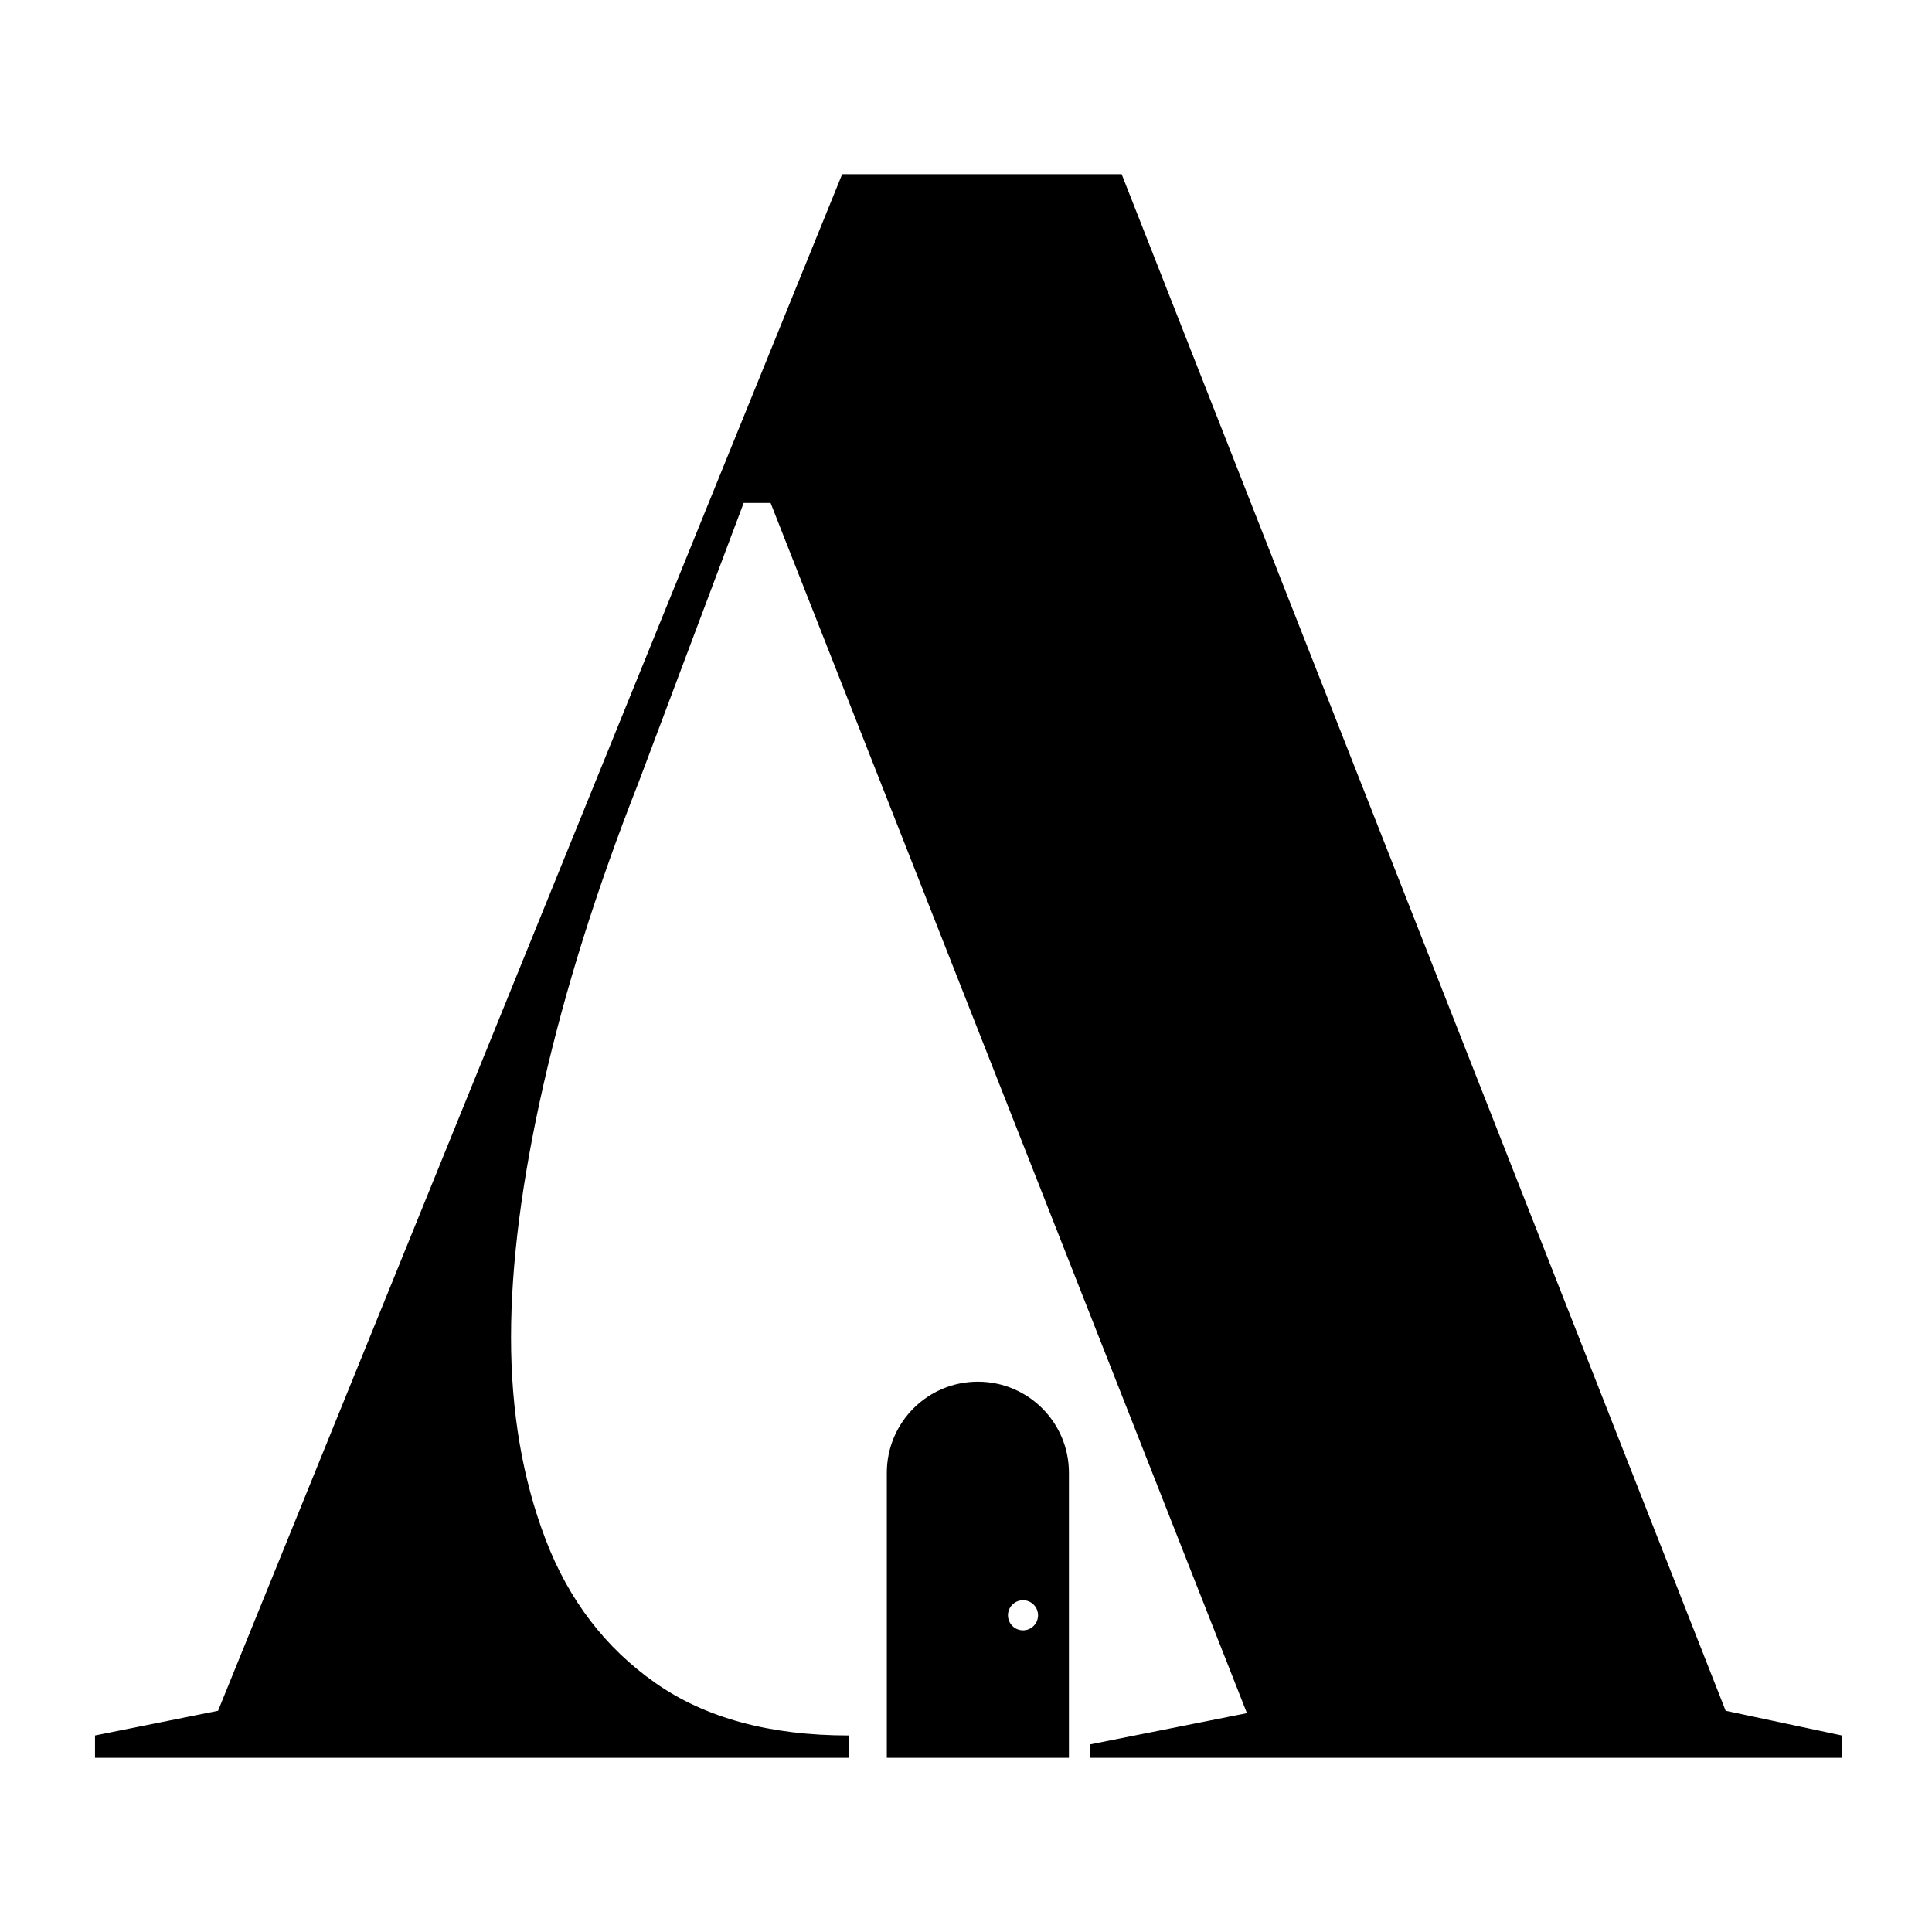
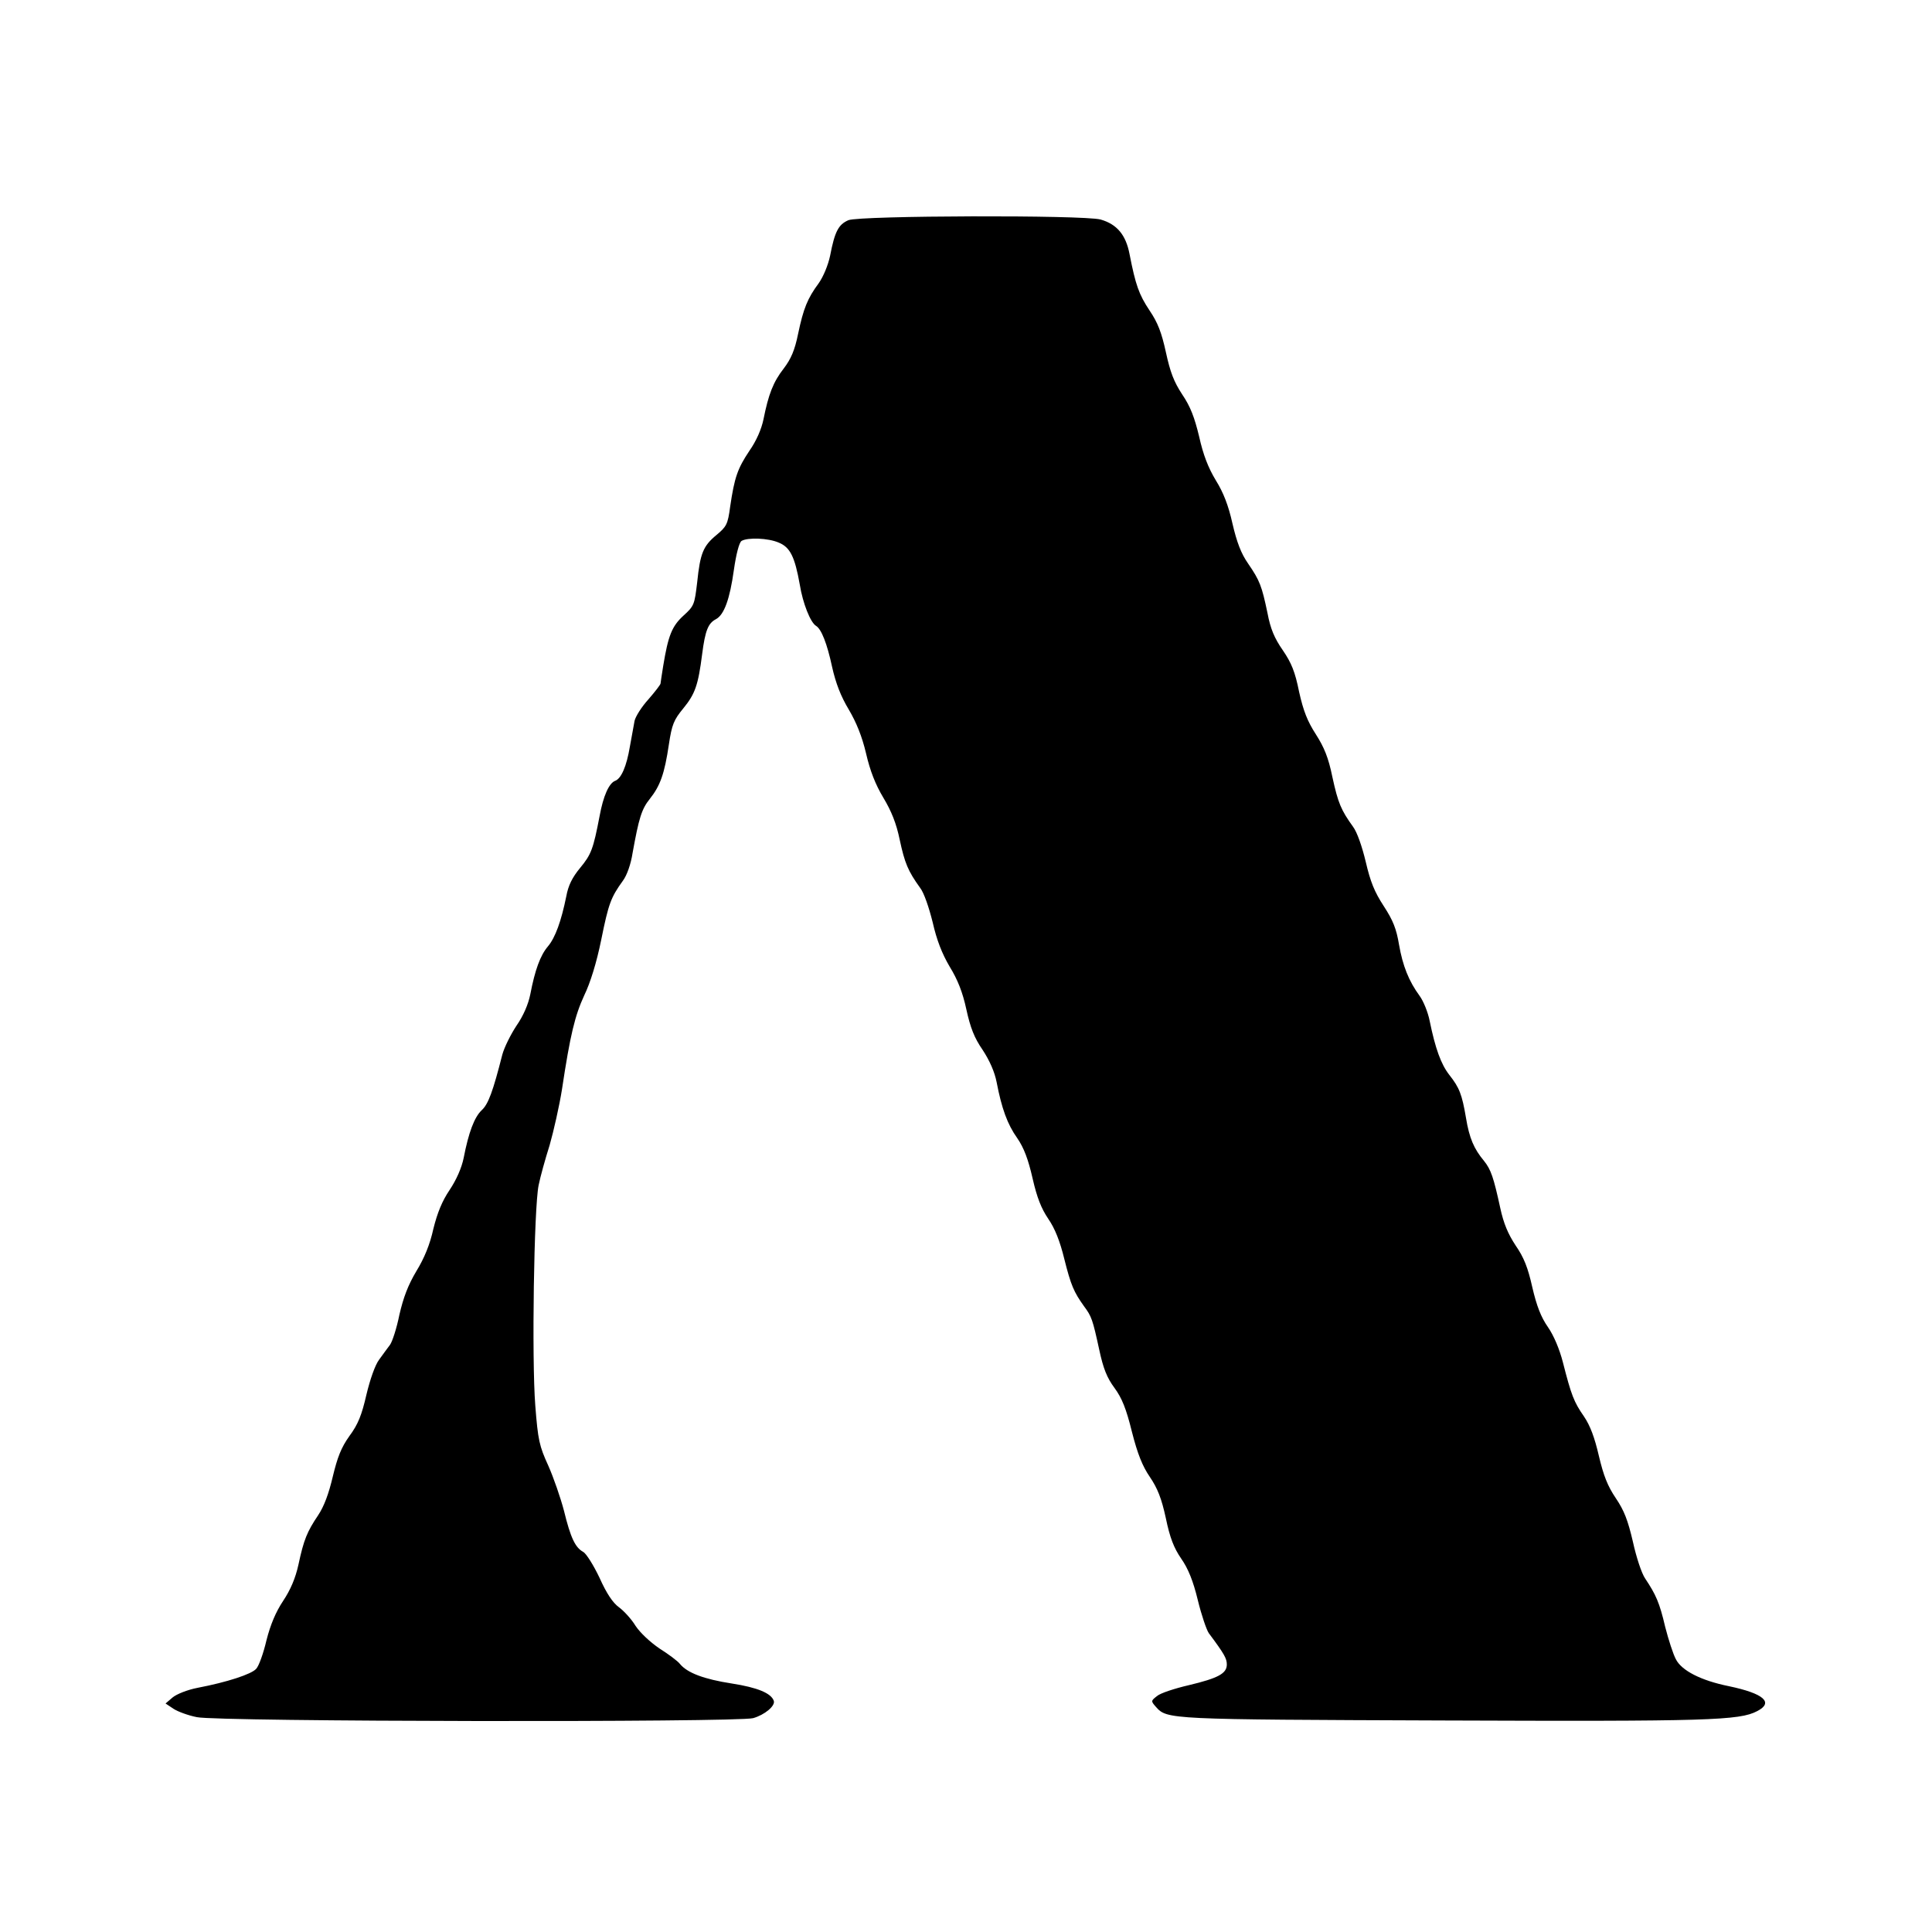
- <svg xmlns="http://www.w3.org/2000/svg" viewBox="-6 -11 122 122" fill="#000000">
-   <path d="M0.0 100.0V98.59L7.77 97.03L47.18 0.0H64.83L102.97 97.03L110.31 98.59V100.0H62.85V99.15L72.74 97.18L42.66 20.76H40.96L34.32 38.42Q30.37 48.45 28.32 57.49Q26.27 66.53 26.27 73.45Q26.27 80.51 28.46 86.23Q30.65 91.95 35.38 95.27Q40.11 98.59 47.60 98.59V100.0Z" />
-   <path fill-rule="evenodd" d="M50 100V82a5.75 5.75 0 0 1 11.5 0V100ZM57.65 91a.95.95 0 1 0 1.9 0a.95.95 0 1 0-1.9 0Z" />
+ <svg xmlns="http://www.w3.org/2000/svg" viewBox="0 0 58.00 58.00">
+   <path fill="#000000" d="M5.91 51.55C5.65 51.50 5.33 51.38 5.21 51.30L4.97 51.14L5.18 50.96C5.30 50.86 5.62 50.73 5.93 50.67C6.82 50.50 7.55 50.26 7.69 50.10C7.77 50.02 7.91 49.63 8.00 49.24C8.12 48.77 8.28 48.39 8.50 48.06C8.72 47.73 8.87 47.38 8.96 46.97C9.12 46.22 9.22 45.98 9.55 45.49C9.73 45.22 9.87 44.84 9.99 44.33C10.13 43.75 10.24 43.46 10.49 43.11C10.75 42.76 10.86 42.48 11.00 41.87C11.11 41.41 11.26 40.98 11.38 40.82C11.49 40.67 11.64 40.46 11.71 40.37C11.78 40.27 11.91 39.87 11.99 39.47C12.11 38.95 12.25 38.58 12.50 38.16C12.74 37.77 12.91 37.35 13.01 36.89C13.13 36.41 13.27 36.06 13.50 35.72C13.70 35.42 13.86 35.06 13.92 34.76C14.07 33.99 14.24 33.54 14.46 33.33C14.66 33.15 14.80 32.76 15.08 31.66C15.14 31.44 15.33 31.06 15.50 30.80C15.71 30.50 15.86 30.15 15.92 29.85C16.06 29.12 16.22 28.68 16.45 28.41C16.67 28.15 16.85 27.65 17.00 26.91C17.06 26.58 17.18 26.34 17.42 26.05C17.75 25.65 17.81 25.49 18.00 24.50C18.11 23.90 18.28 23.51 18.47 23.44C18.65 23.37 18.81 23.01 18.91 22.41C18.96 22.12 19.03 21.77 19.05 21.64C19.08 21.51 19.26 21.22 19.47 20.99C19.67 20.76 19.83 20.55 19.83 20.52C19.83 20.49 19.87 20.25 19.91 19.99C20.06 19.08 20.17 18.80 20.52 18.48C20.84 18.19 20.85 18.15 20.93 17.48C21.02 16.61 21.11 16.39 21.51 16.06C21.81 15.81 21.85 15.74 21.92 15.21C22.05 14.33 22.14 14.07 22.50 13.53C22.71 13.23 22.86 12.88 22.92 12.59C23.07 11.84 23.21 11.47 23.53 11.06C23.75 10.77 23.86 10.51 23.96 10.02C24.12 9.26 24.24 8.96 24.58 8.50C24.72 8.30 24.86 7.96 24.92 7.68C25.06 6.95 25.17 6.74 25.47 6.61C25.82 6.47 32.51 6.45 33.04 6.59C33.53 6.73 33.80 7.05 33.91 7.63C34.09 8.55 34.19 8.84 34.51 9.32C34.76 9.69 34.87 9.98 35.00 10.57C35.13 11.17 35.24 11.46 35.49 11.84C35.74 12.21 35.86 12.53 36.00 13.11C36.12 13.65 36.27 14.04 36.50 14.42C36.73 14.79 36.88 15.18 37.00 15.72C37.13 16.28 37.26 16.62 37.47 16.92C37.82 17.43 37.88 17.59 38.05 18.40C38.14 18.88 38.26 19.16 38.51 19.52C38.77 19.90 38.88 20.17 39.00 20.77C39.13 21.35 39.25 21.65 39.50 22.04C39.75 22.43 39.88 22.74 40.00 23.33C40.17 24.11 40.26 24.32 40.62 24.82C40.74 24.98 40.89 25.41 41.00 25.87C41.14 26.47 41.26 26.77 41.54 27.20C41.82 27.63 41.92 27.88 42.00 28.36C42.11 28.99 42.29 29.45 42.62 29.90C42.73 30.05 42.87 30.39 42.92 30.65C43.09 31.48 43.26 31.95 43.51 32.27C43.81 32.65 43.89 32.85 44.01 33.56C44.11 34.17 44.25 34.49 44.55 34.85C44.76 35.11 44.84 35.35 45.04 36.27C45.14 36.73 45.27 37.04 45.50 37.39C45.75 37.75 45.87 38.06 46.00 38.64C46.13 39.20 46.26 39.54 46.47 39.84C46.65 40.10 46.82 40.51 46.92 40.90C47.17 41.88 47.25 42.09 47.55 42.52C47.74 42.80 47.87 43.15 48.00 43.71C48.14 44.30 48.26 44.61 48.51 44.98C48.76 45.35 48.87 45.64 49.02 46.28C49.12 46.74 49.28 47.23 49.39 47.39C49.71 47.87 49.82 48.11 49.99 48.84C50.09 49.23 50.23 49.66 50.31 49.81C50.48 50.15 51.06 50.45 51.90 50.62C52.95 50.84 53.26 51.11 52.75 51.37C52.22 51.65 51.29 51.68 43.33 51.65C35.04 51.62 35.04 51.62 34.70 51.24C34.55 51.07 34.55 51.06 34.73 50.92C34.83 50.83 35.26 50.69 35.69 50.59C36.57 50.38 36.83 50.24 36.83 49.97C36.83 49.79 36.76 49.66 36.29 49.03C36.22 48.93 36.07 48.49 35.96 48.04C35.82 47.46 35.67 47.09 35.46 46.79C35.24 46.47 35.12 46.16 35.00 45.58C34.87 44.98 34.75 44.68 34.52 44.34C34.30 44.02 34.15 43.65 33.98 42.98C33.81 42.29 33.68 41.97 33.46 41.67C33.23 41.36 33.12 41.08 33.00 40.52C32.80 39.60 32.77 39.52 32.54 39.21C32.24 38.79 32.15 38.59 31.95 37.79C31.82 37.26 31.67 36.88 31.47 36.59C31.26 36.28 31.13 35.95 31.00 35.38C30.87 34.81 30.74 34.46 30.54 34.17C30.24 33.75 30.07 33.27 29.92 32.49C29.86 32.18 29.71 31.84 29.50 31.52C29.25 31.16 29.13 30.85 29.01 30.30C28.90 29.79 28.75 29.41 28.51 29.02C28.28 28.63 28.12 28.22 28.00 27.69C27.89 27.25 27.74 26.80 27.62 26.65C27.26 26.15 27.16 25.91 27.01 25.21C26.91 24.72 26.76 24.35 26.52 23.95C26.28 23.55 26.12 23.14 26.00 22.62C25.88 22.11 25.71 21.69 25.48 21.30C25.24 20.90 25.09 20.51 24.98 20.02C24.83 19.32 24.66 18.89 24.50 18.79C24.33 18.69 24.10 18.11 24.01 17.55C23.86 16.71 23.72 16.43 23.38 16.29C23.06 16.15 22.44 16.13 22.26 16.24C22.19 16.29 22.10 16.63 22.03 17.12C21.91 17.98 21.74 18.46 21.49 18.59C21.26 18.71 21.17 18.93 21.08 19.63C20.96 20.57 20.87 20.83 20.51 21.27C20.23 21.61 20.17 21.75 20.08 22.35C19.95 23.23 19.82 23.59 19.51 23.98C19.26 24.29 19.18 24.56 18.99 25.61C18.94 25.94 18.82 26.28 18.70 26.44C18.34 26.94 18.27 27.12 18.05 28.21C17.91 28.90 17.72 29.51 17.54 29.88C17.26 30.49 17.12 31.05 16.87 32.71C16.79 33.21 16.62 33.96 16.50 34.38C16.37 34.79 16.22 35.33 16.17 35.58C16.03 36.25 15.96 40.80 16.07 42.20C16.15 43.23 16.19 43.41 16.46 44.00C16.62 44.36 16.83 44.97 16.93 45.35C17.13 46.17 17.27 46.46 17.51 46.59C17.60 46.64 17.82 46.99 18.00 47.37C18.21 47.84 18.40 48.12 18.58 48.25C18.73 48.36 18.96 48.61 19.08 48.81C19.22 49.02 19.52 49.30 19.80 49.49C20.07 49.66 20.35 49.87 20.41 49.95C20.63 50.22 21.13 50.41 21.97 50.54C22.74 50.66 23.15 50.83 23.23 51.06C23.28 51.21 22.96 51.48 22.61 51.58C22.13 51.71 6.53 51.69 5.91 51.55Z" />
</svg>
